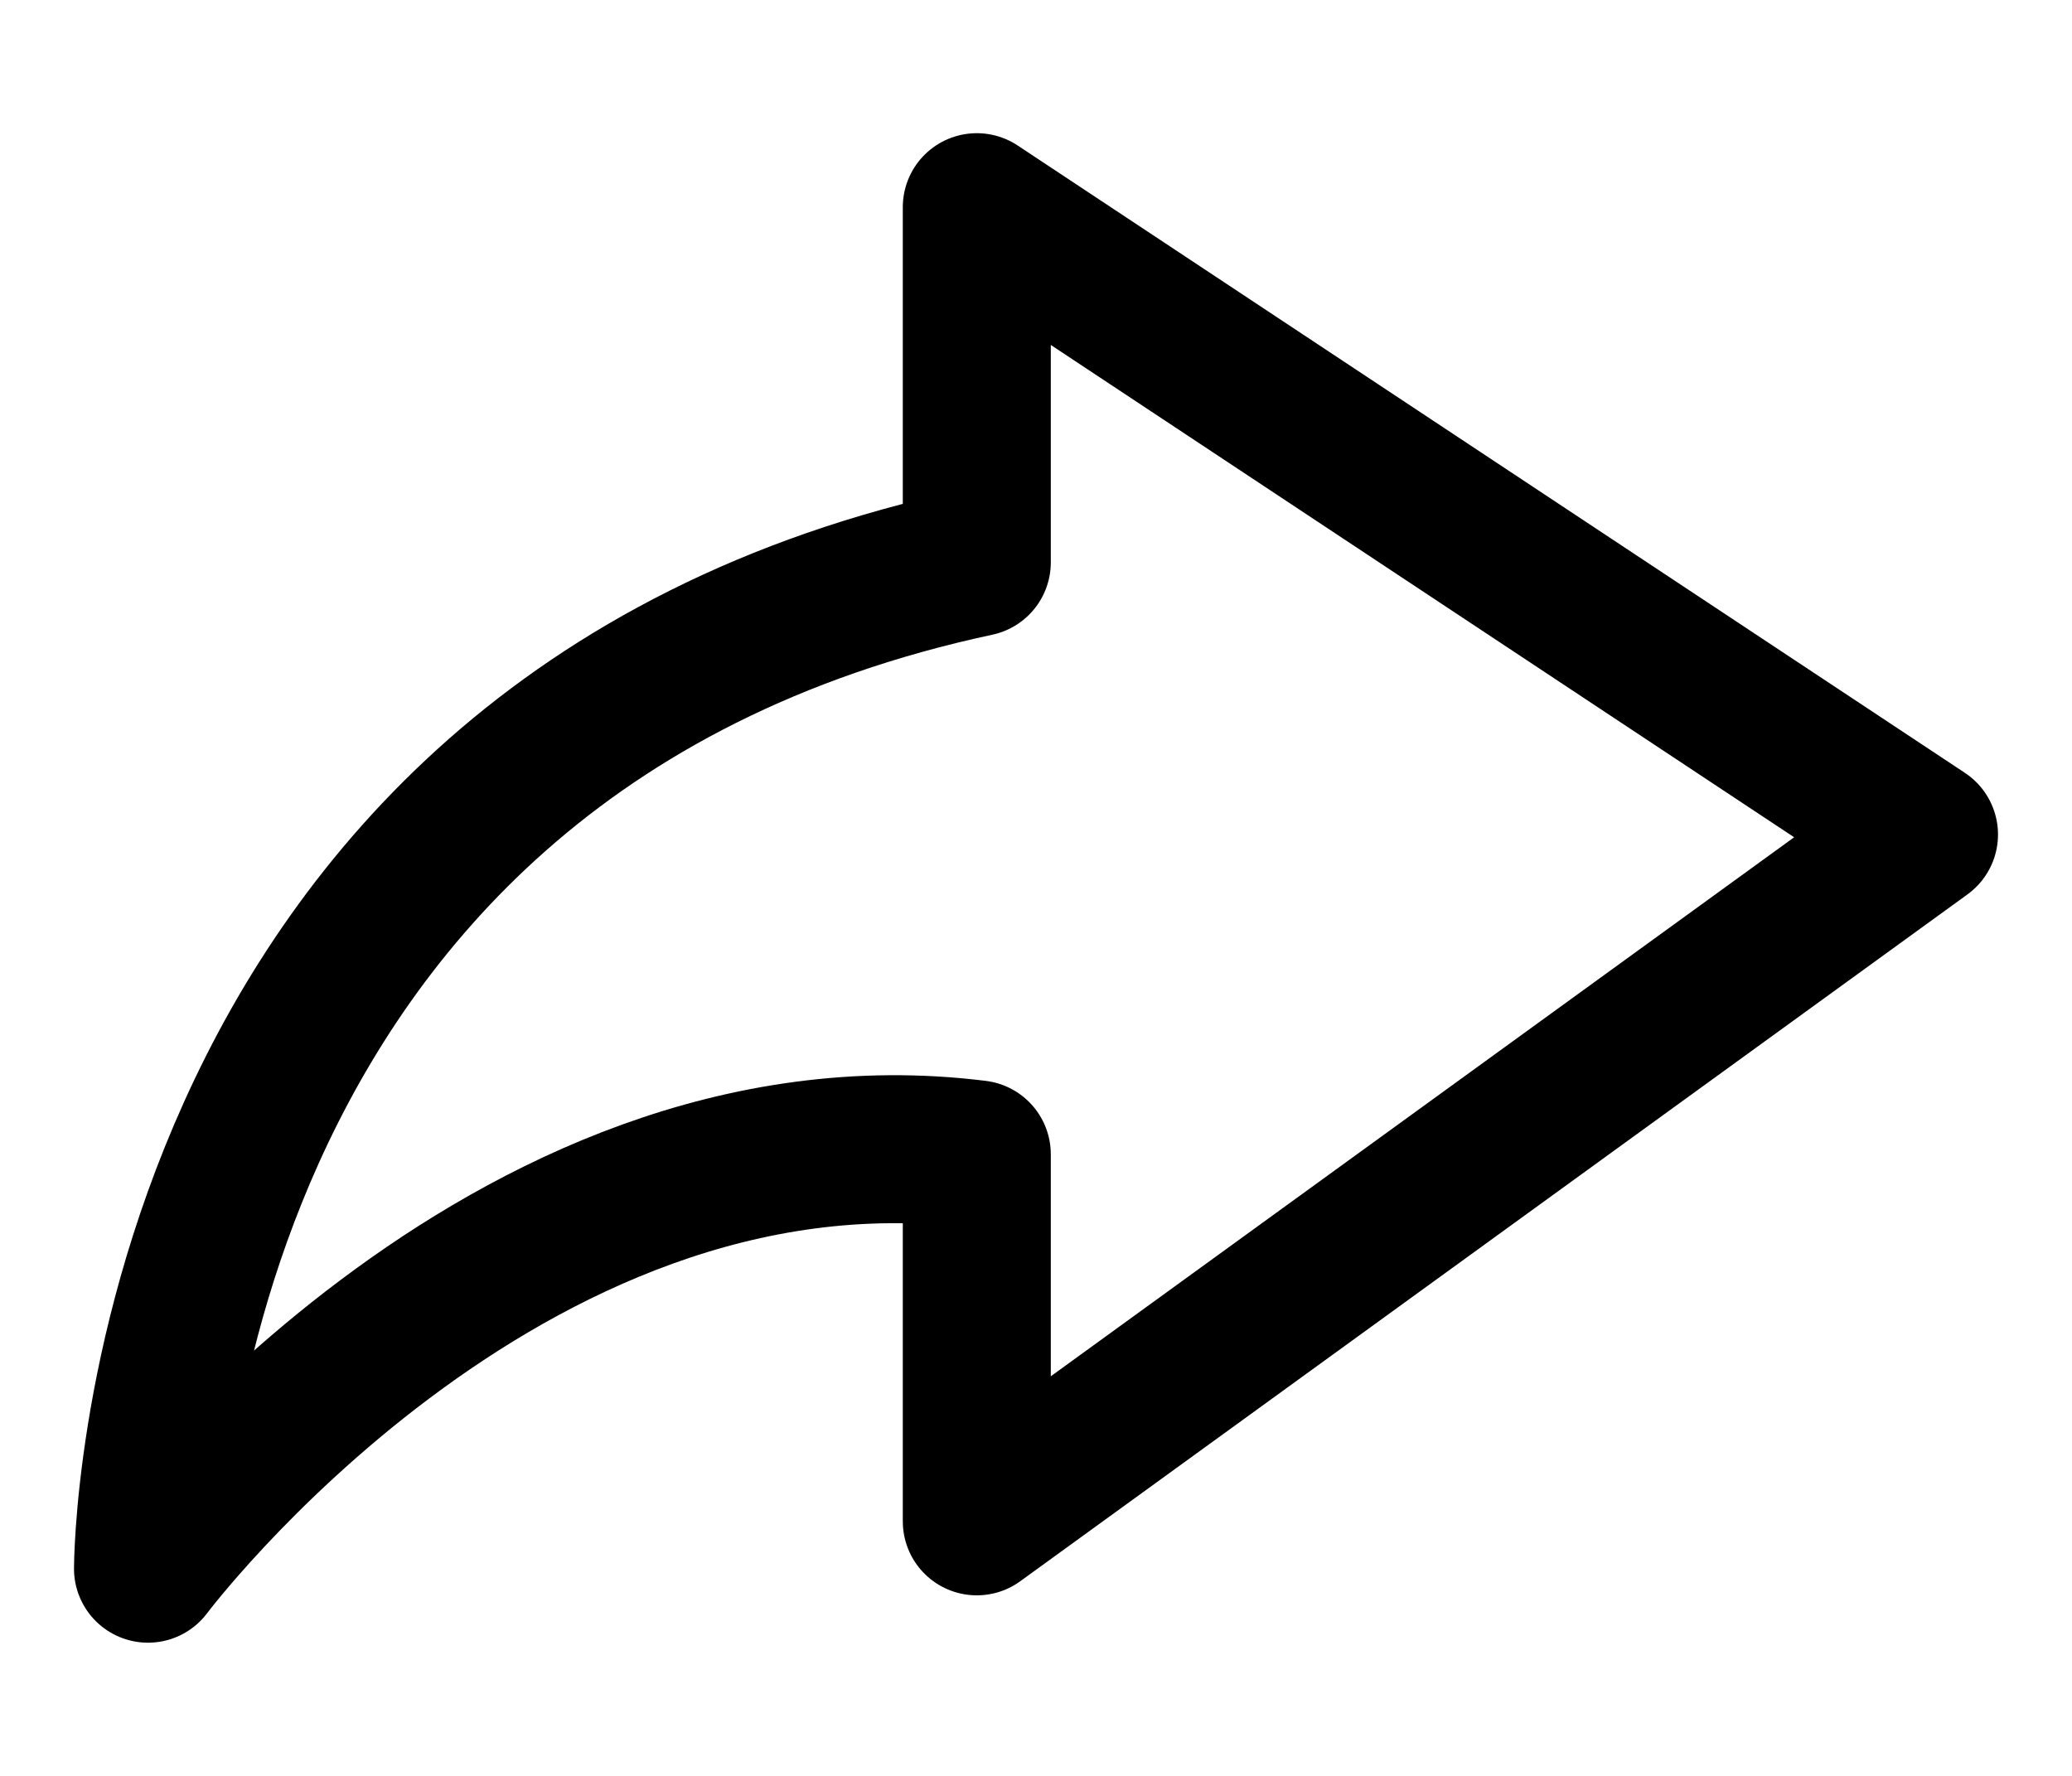
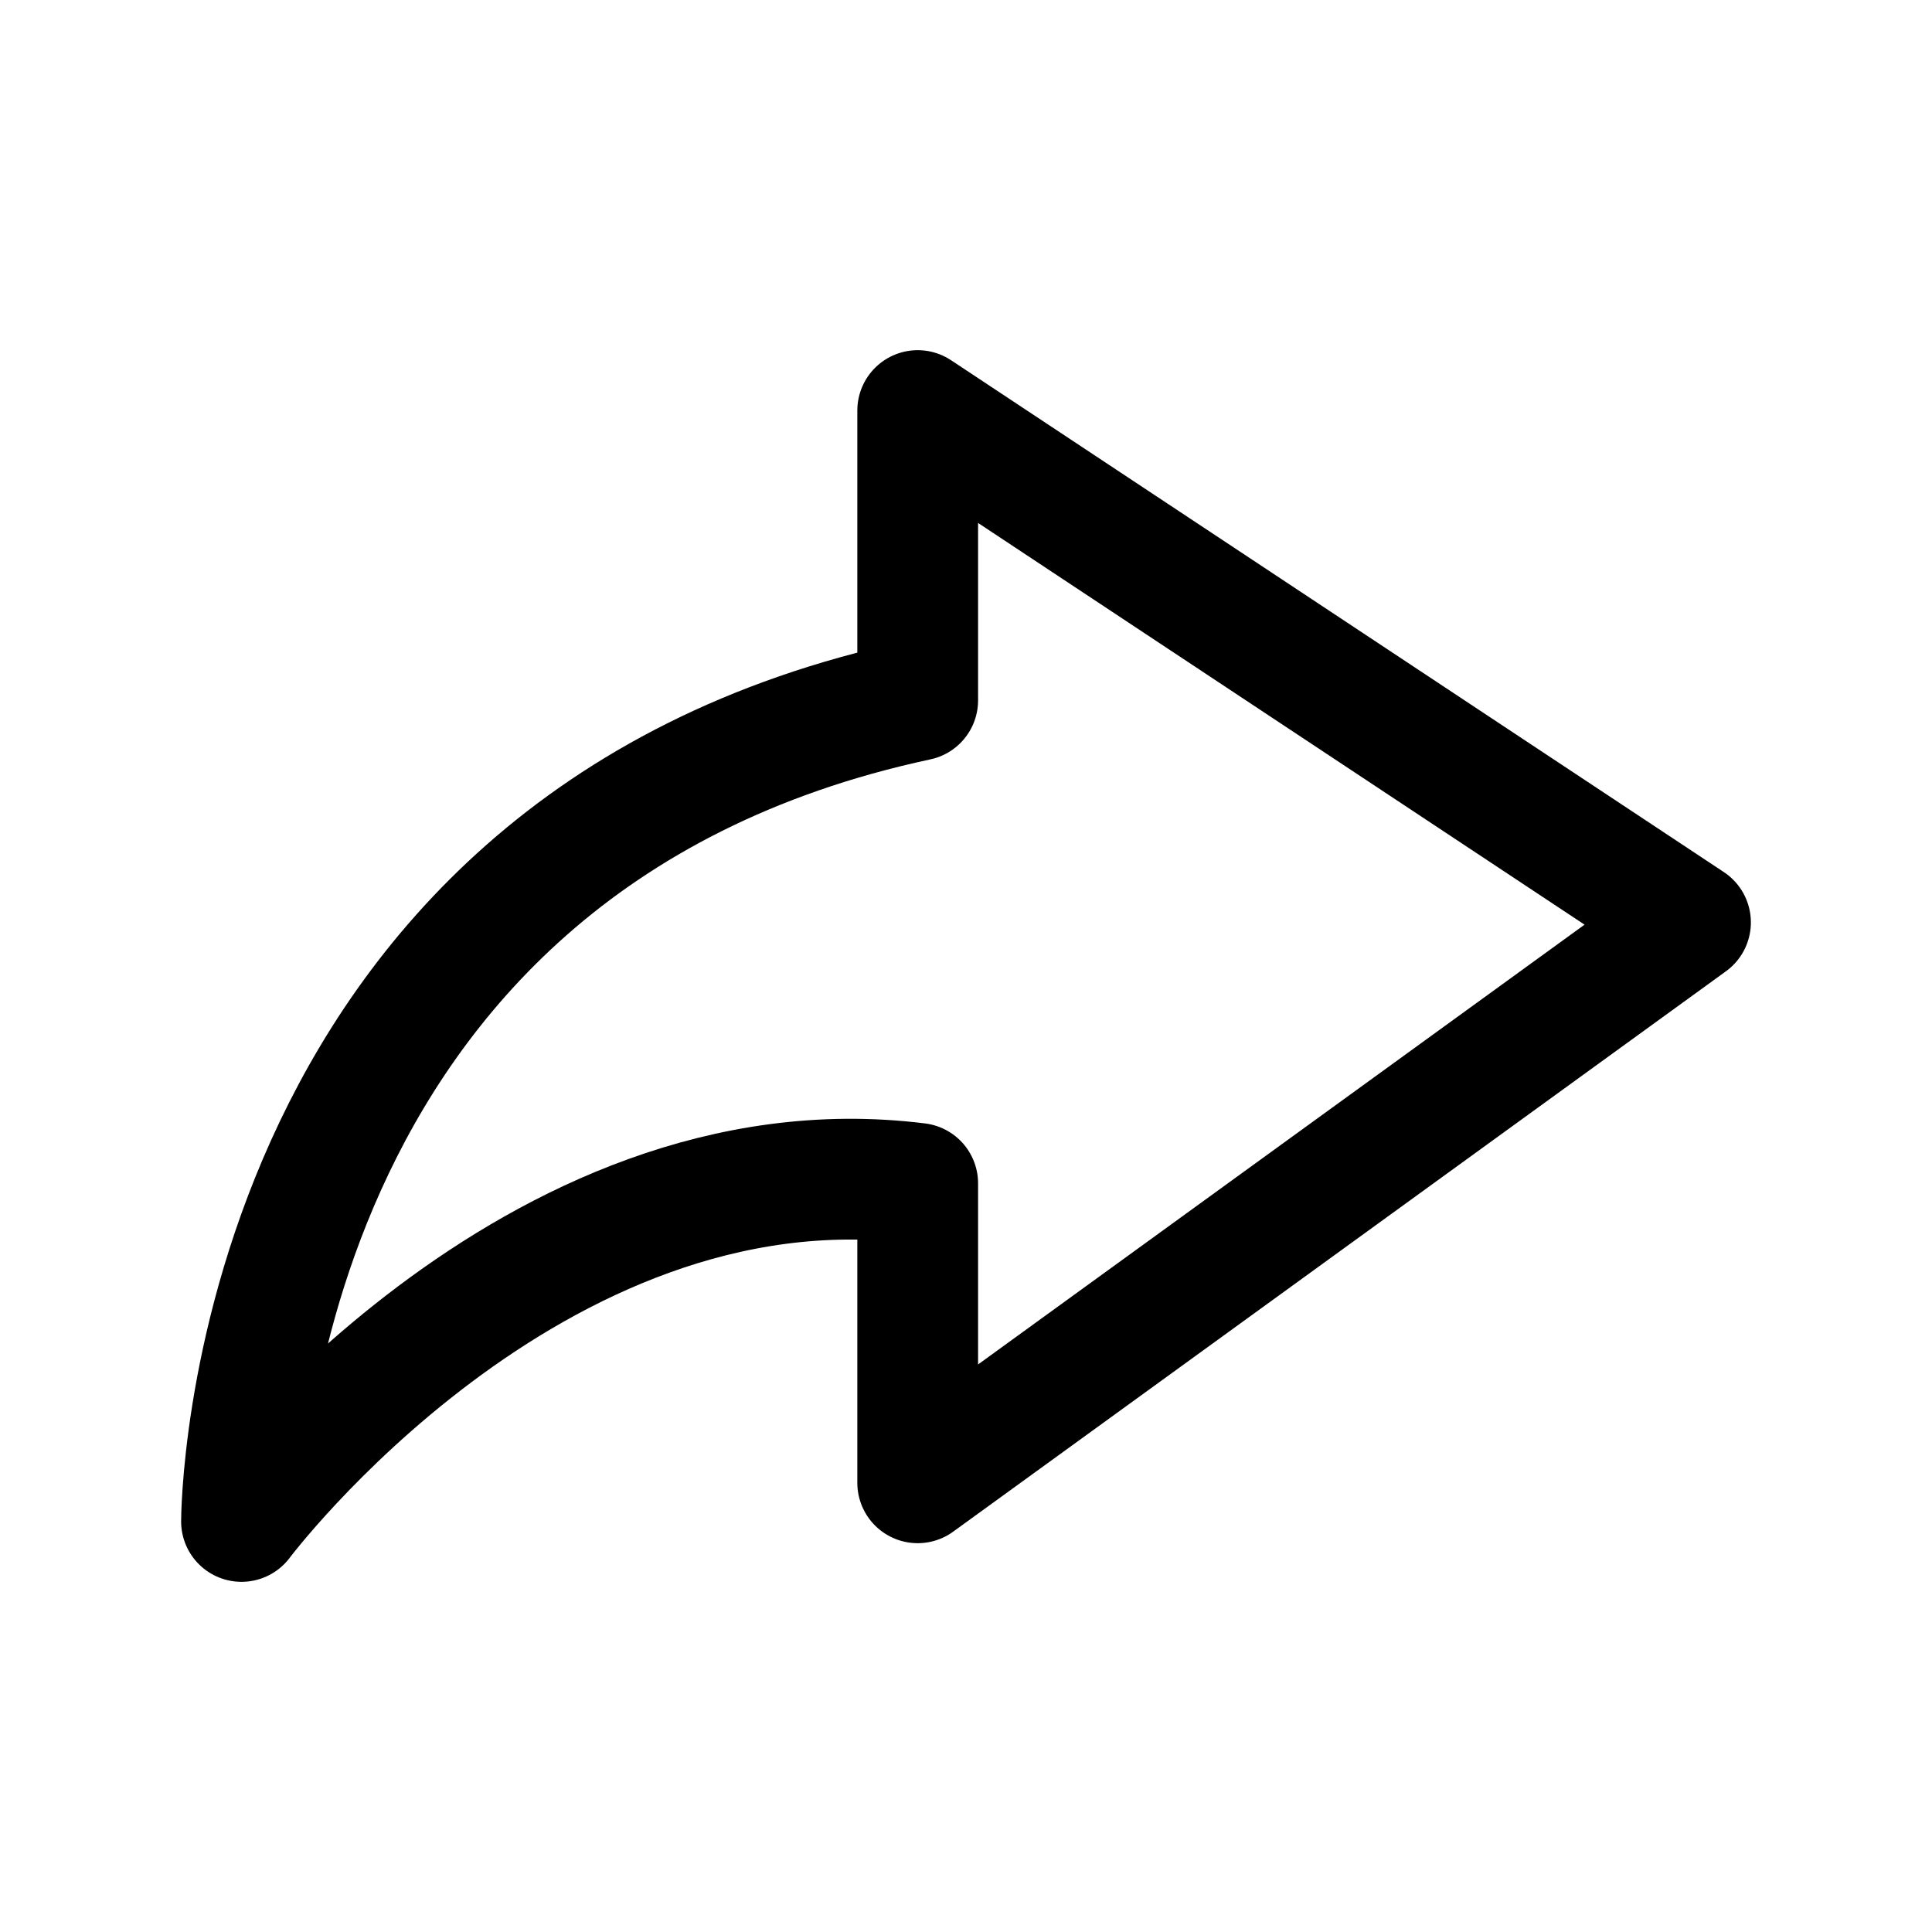
- <svg xmlns="http://www.w3.org/2000/svg" width="14" height="12" viewBox="0 0 14 12" fill="none">
-   <path d="M13 5.639L6.6 1.4L6.6 3.8C1 5 1 10.6 1 10.6C1 10.6 3.4 7.4 6.6 7.8L6.6 10.28L13 5.639Z" stroke="black" stroke-linejoin="round" />
+ <svg xmlns="http://www.w3.org/2000/svg" width="16" height="16" viewBox="0 0 16 16" fill="none">
+   <path d="M14 7.639L7.6 3.4L7.6 5.8C2 7 2 12.6 2 12.6C2 12.6 4.4 9.4 7.6 9.8L7.6 12.28L14 7.639Z" stroke="black" stroke-linejoin="round" />
</svg>
